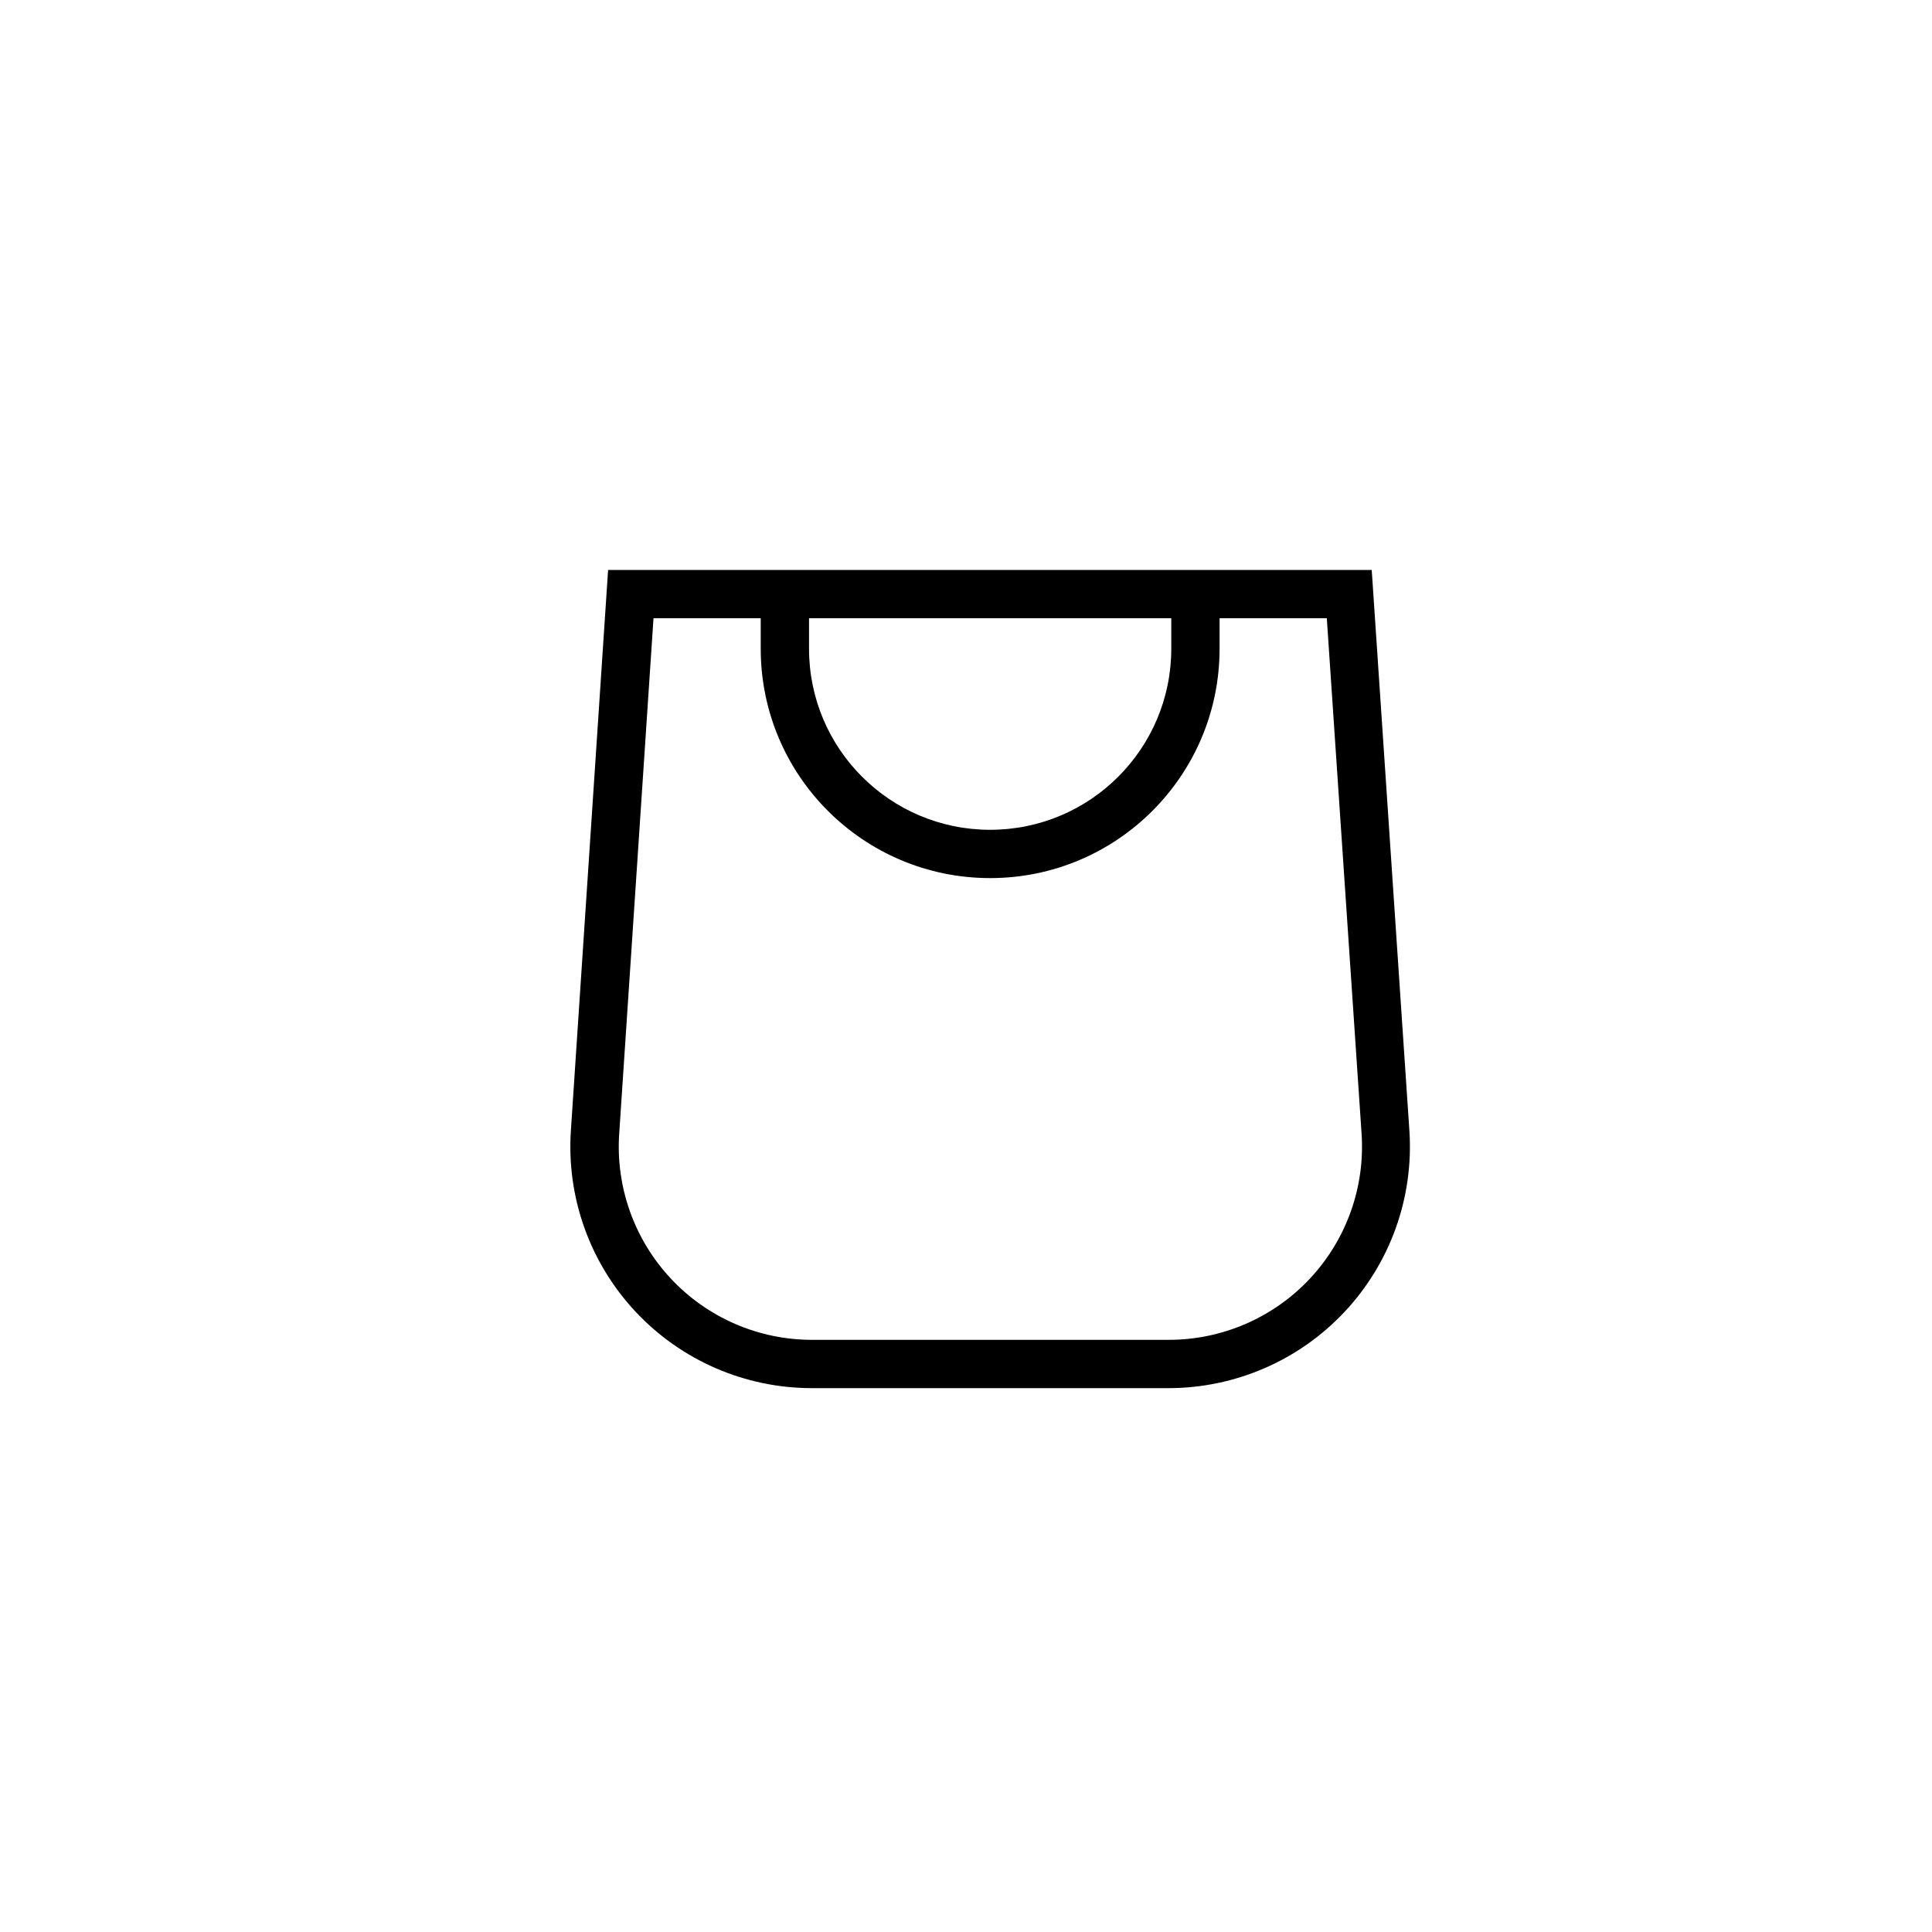
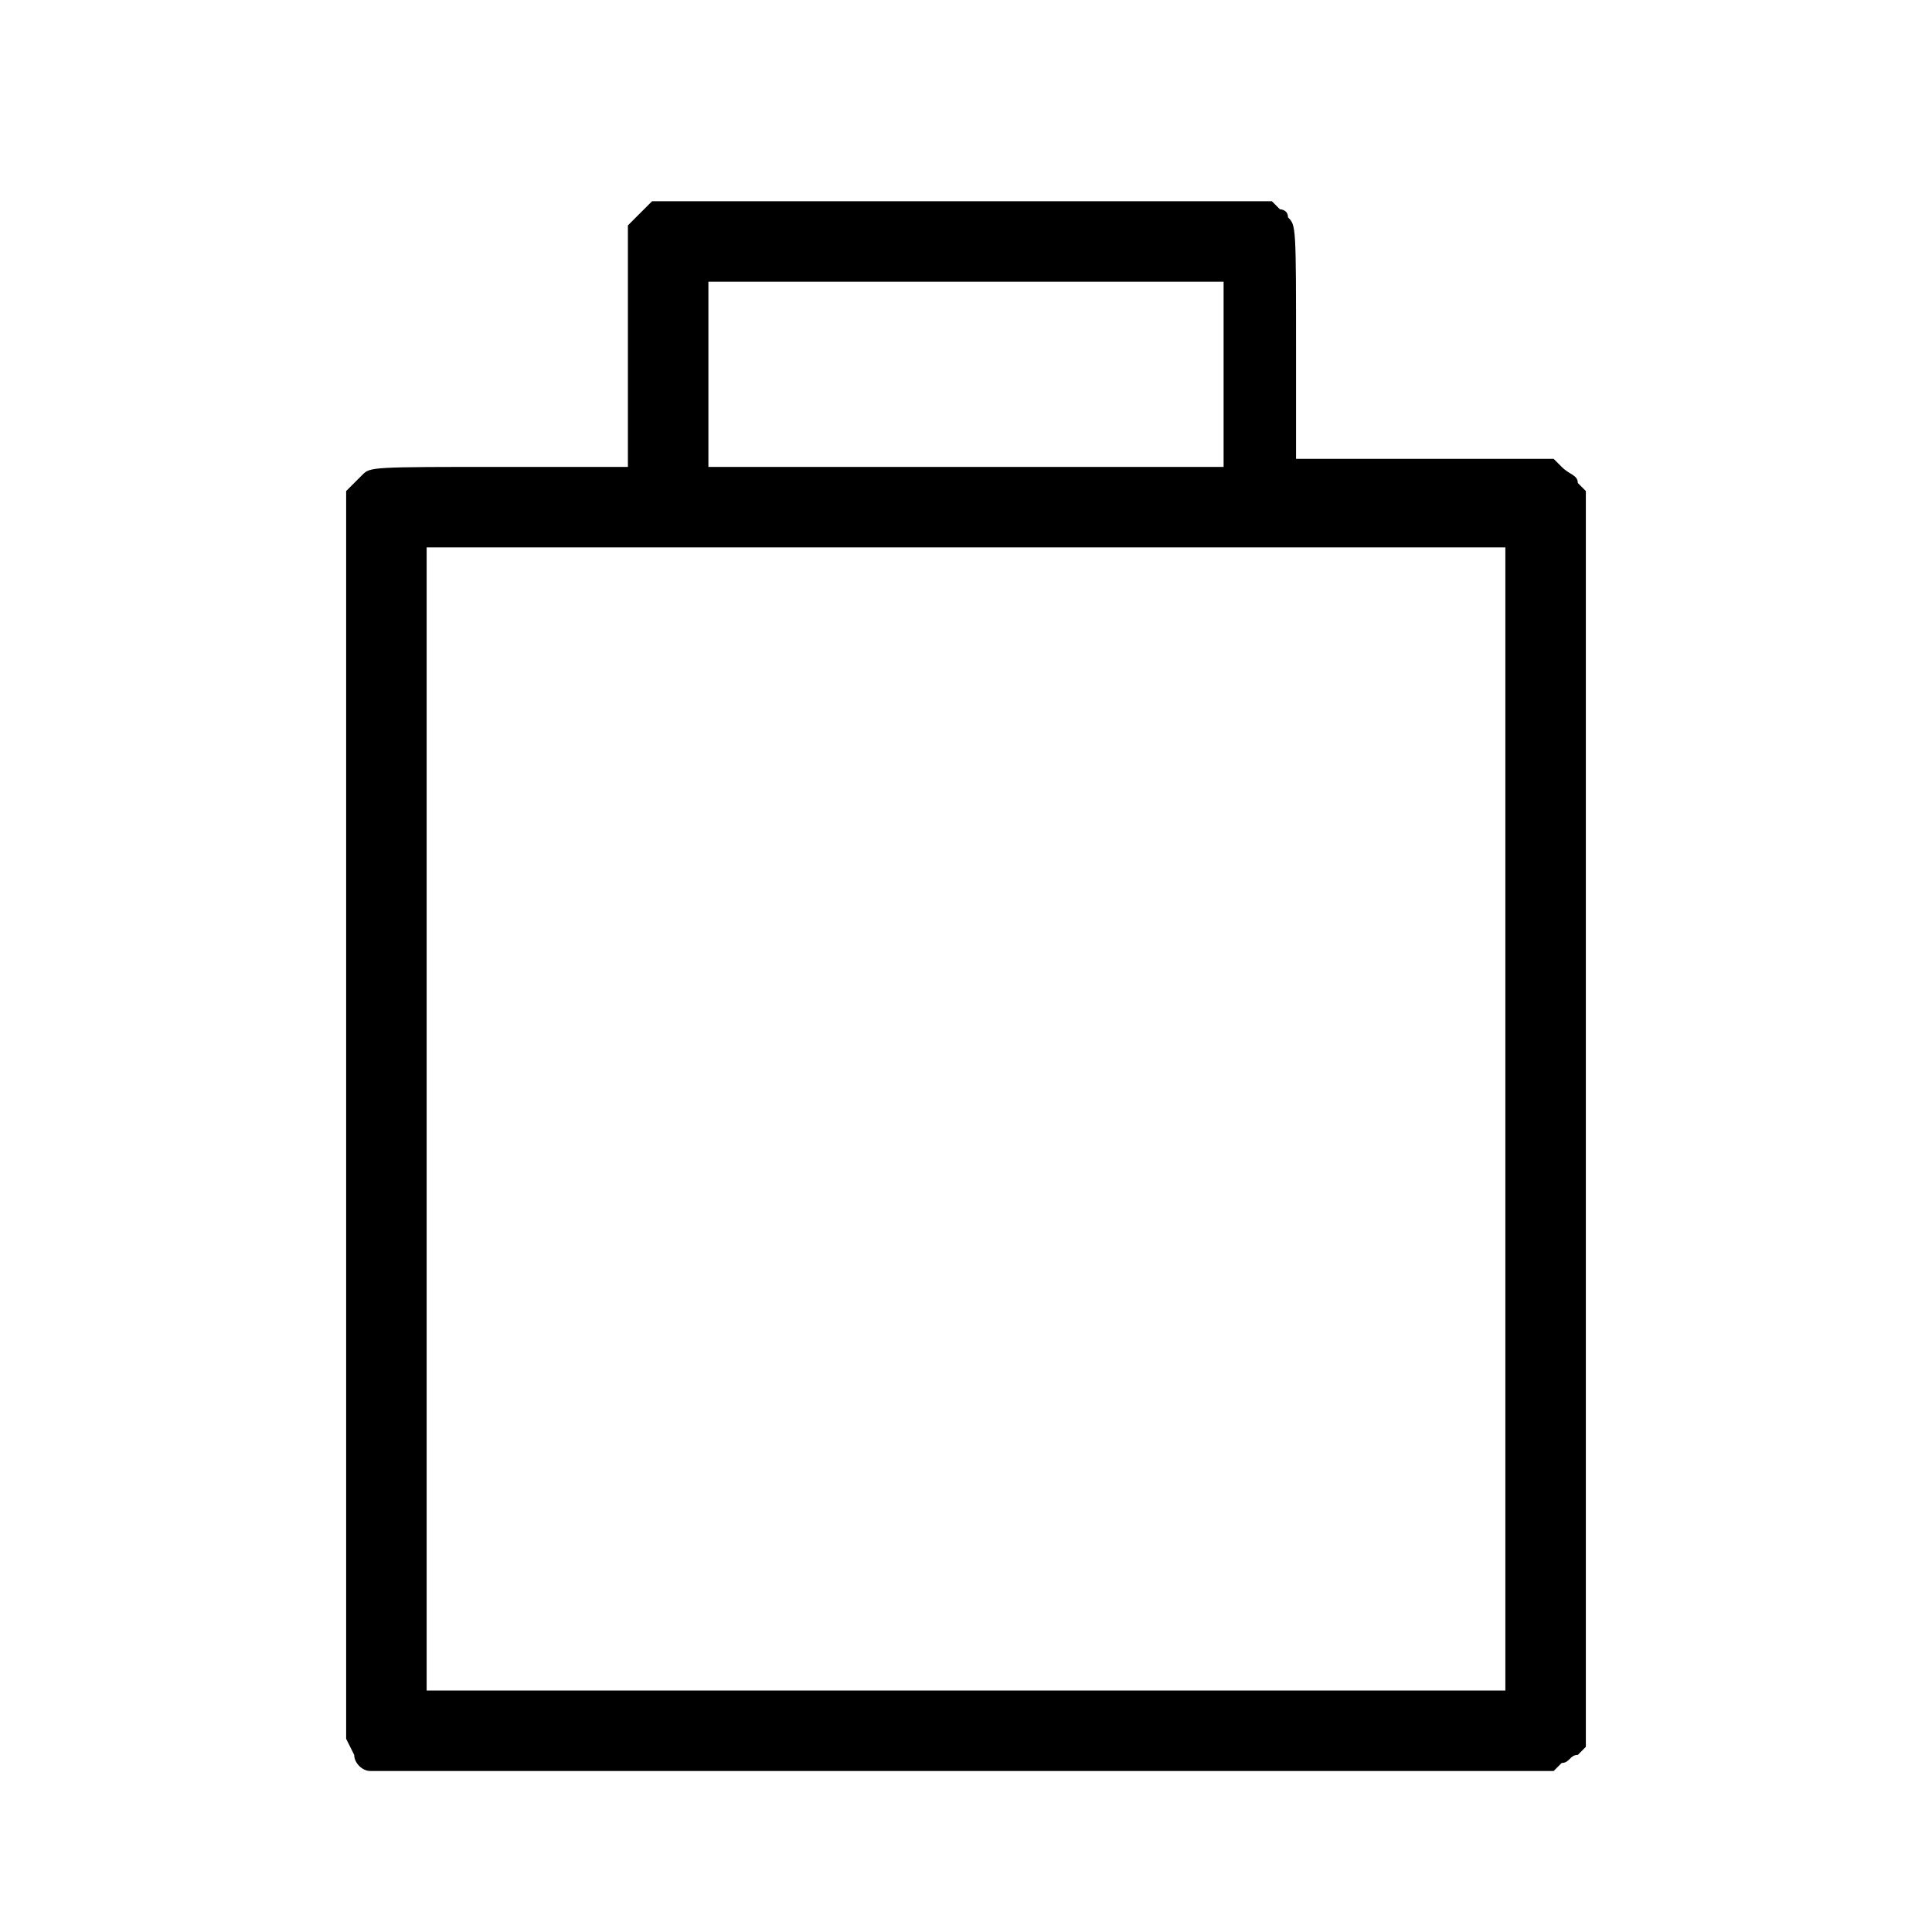
- <svg xmlns="http://www.w3.org/2000/svg" fill="none" class="icon icon-cart-empty" viewBox="0 0 40 40">
-   <path fill="currentColor" fill-rule="evenodd" d="M15.75 11.8h-3.16l-.77 11.6a5 5 0 0 0 4.99 5.34h7.38a5 5 0 0 0 4.99-5.33L28.4 11.8zm0 1h-2.22l-.71 10.67a4 4 0 0 0 3.99 4.27h7.38a4 4 0 0 0 4-4.27l-.72-10.67h-2.22v.63a4.75 4.75 0 1 1-9.5 0zm8.5 0h-7.5v.63a3.75 3.75 0 1 0 7.5 0z" />
+ <svg xmlns="http://www.w3.org/2000/svg" fill="none" class="icon icon-cart-empty" viewBox="0 0 24 24">
+   <path fill="currentColor" fill-rule="evenodd" d="M19.6,6c0-0.1-0.1-0.1-0.2-0.2l-0.1-0.1h-3.2l0-1.3c0-1.6,0-1.6-0.1-1.7c0-0.1-0.1-0.1-0.1-0.1l-0.1-0.1H12    c-3.8,0-3.8,0-3.9,0h0C8,2.6,7.9,2.7,7.8,2.8c0,0.1,0,0.1,0,1.7v1.3l-1.5,0c-1.7,0-1.7,0-1.8,0.1c0,0-0.1,0.1-0.2,0.2l0,0.1l0,15.4    l0.1,0.2c0,0.1,0.1,0.2,0.2,0.2L4.6,22l14.6,0l0.1,0l0.1-0.1c0.1,0,0.1-0.1,0.2-0.1l0.1-0.1l0-15.5l0-0.1L19.6,6z    M8.8,5.8V3.5h6.4l0,2.3L8.8,5.8z    M18.7,6.8V21H5.3V6.8H18.7z" />
</svg>
